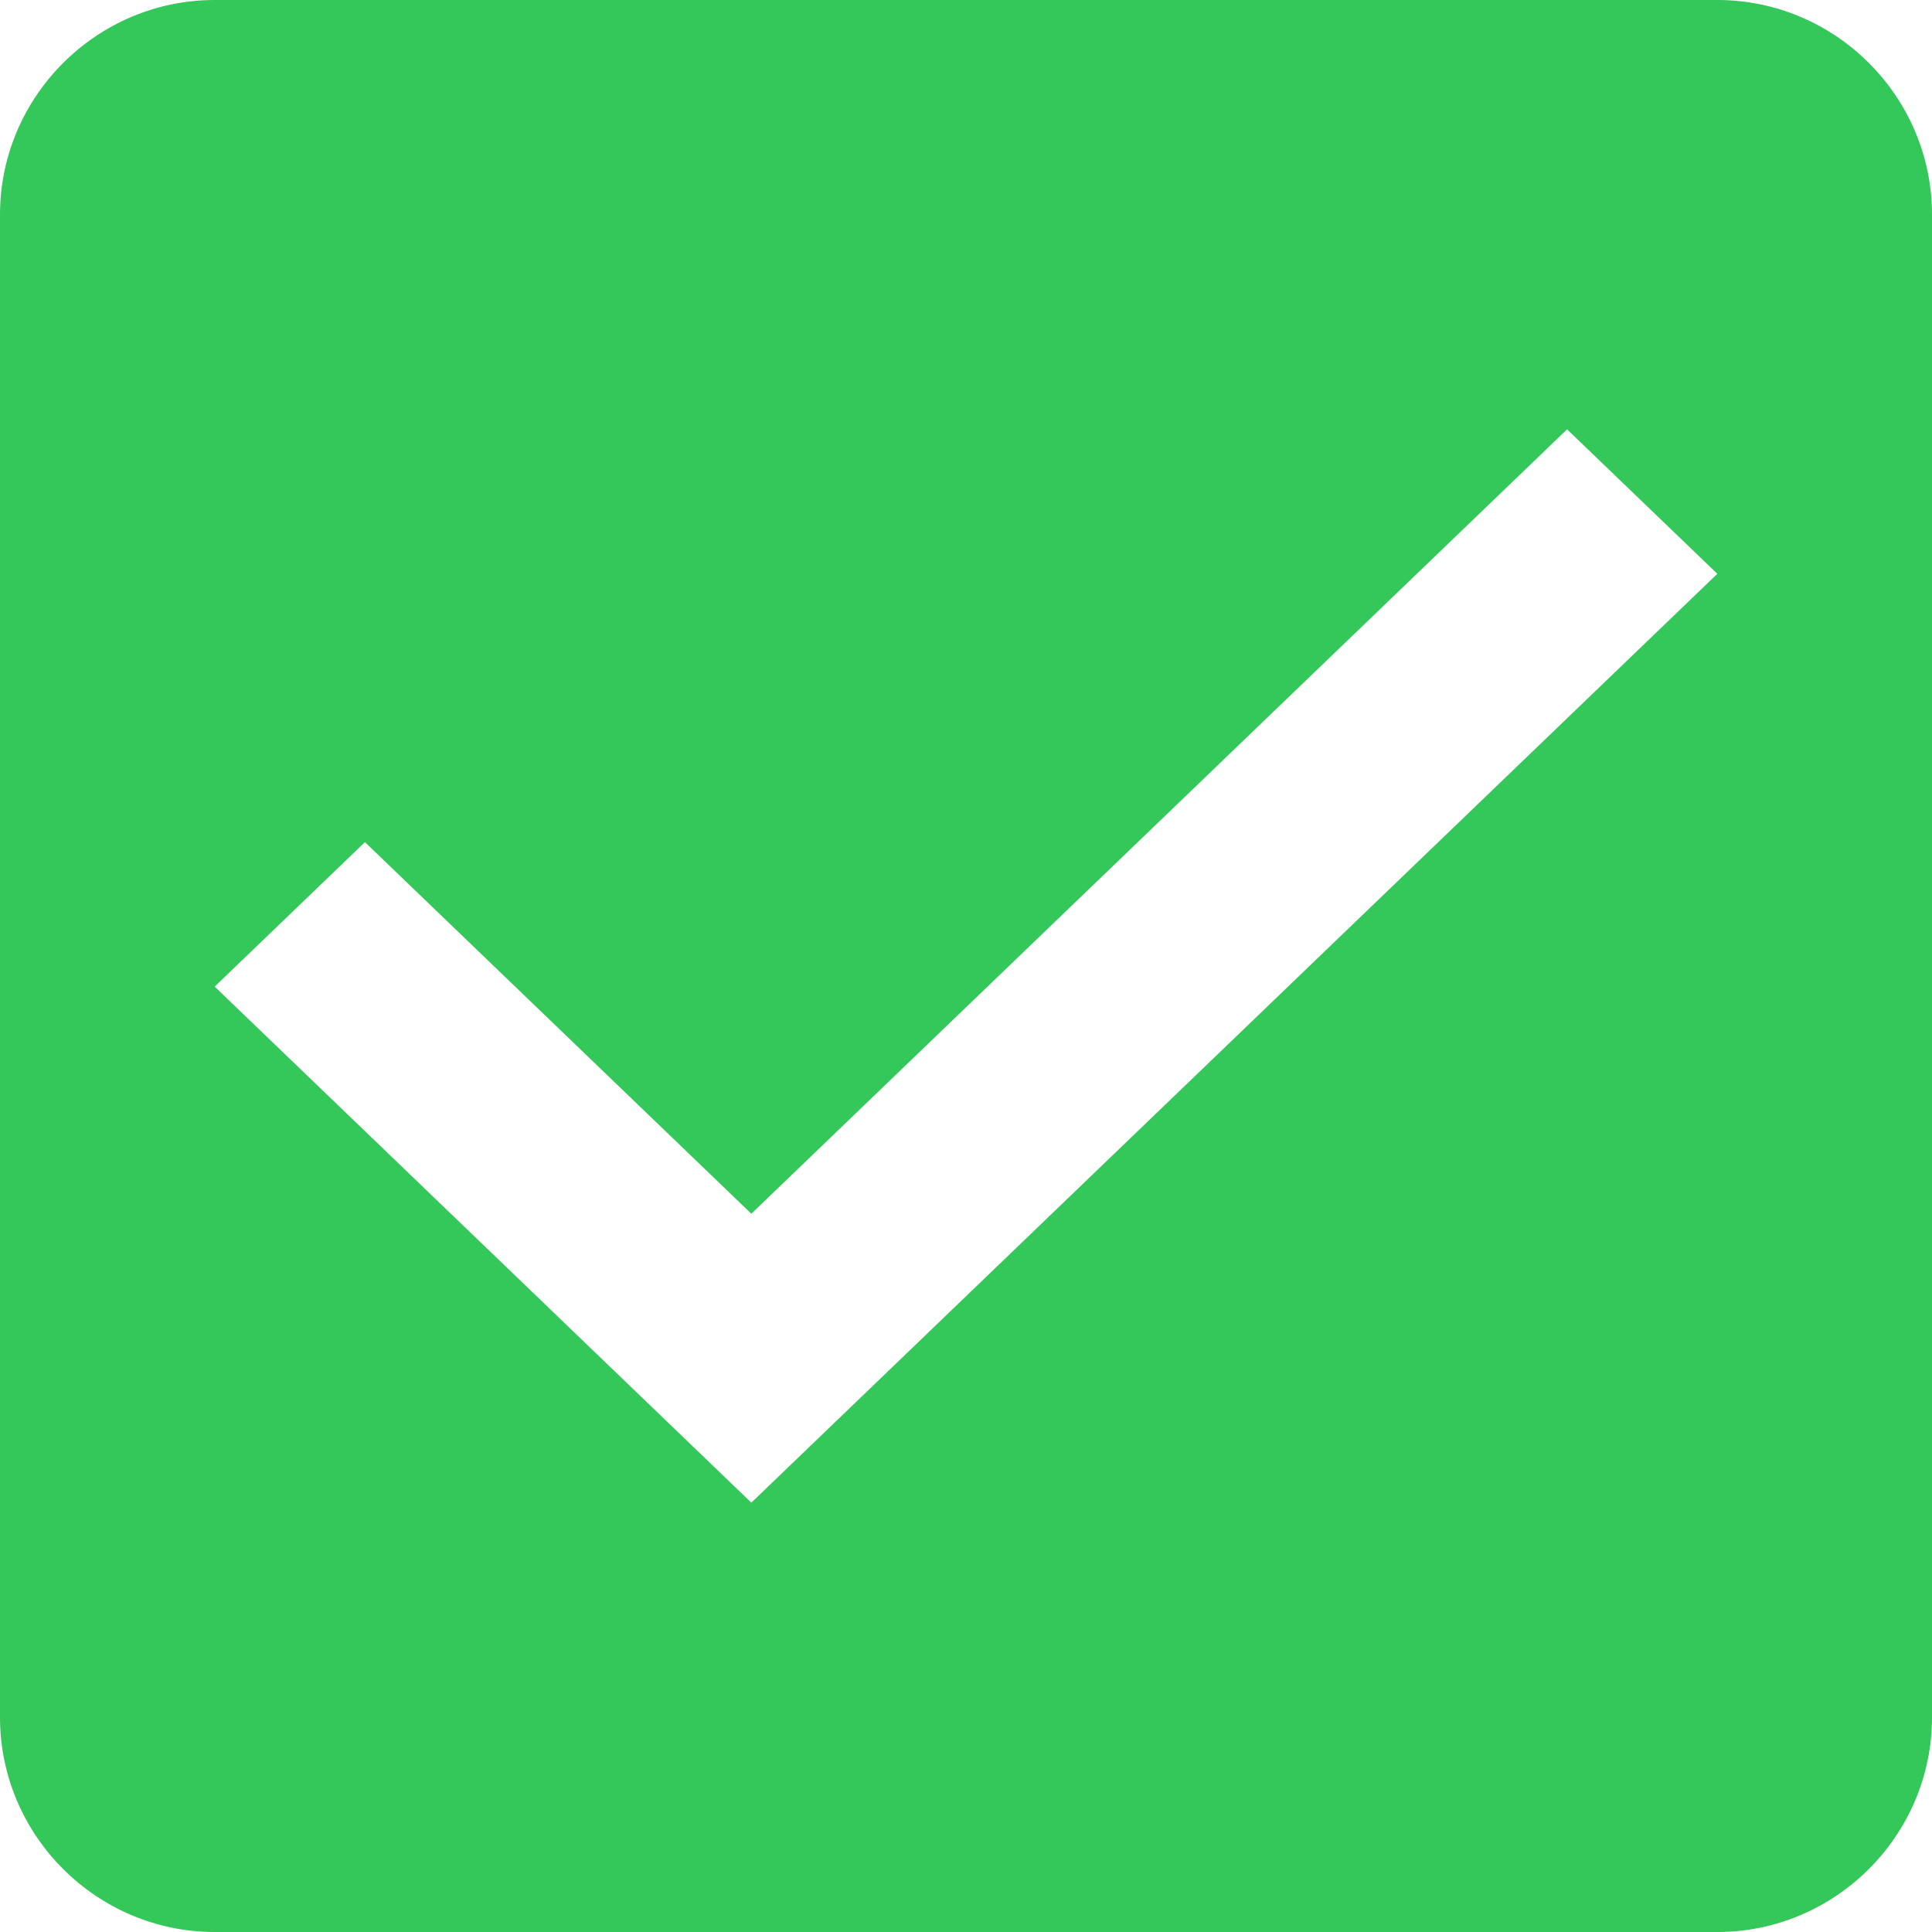
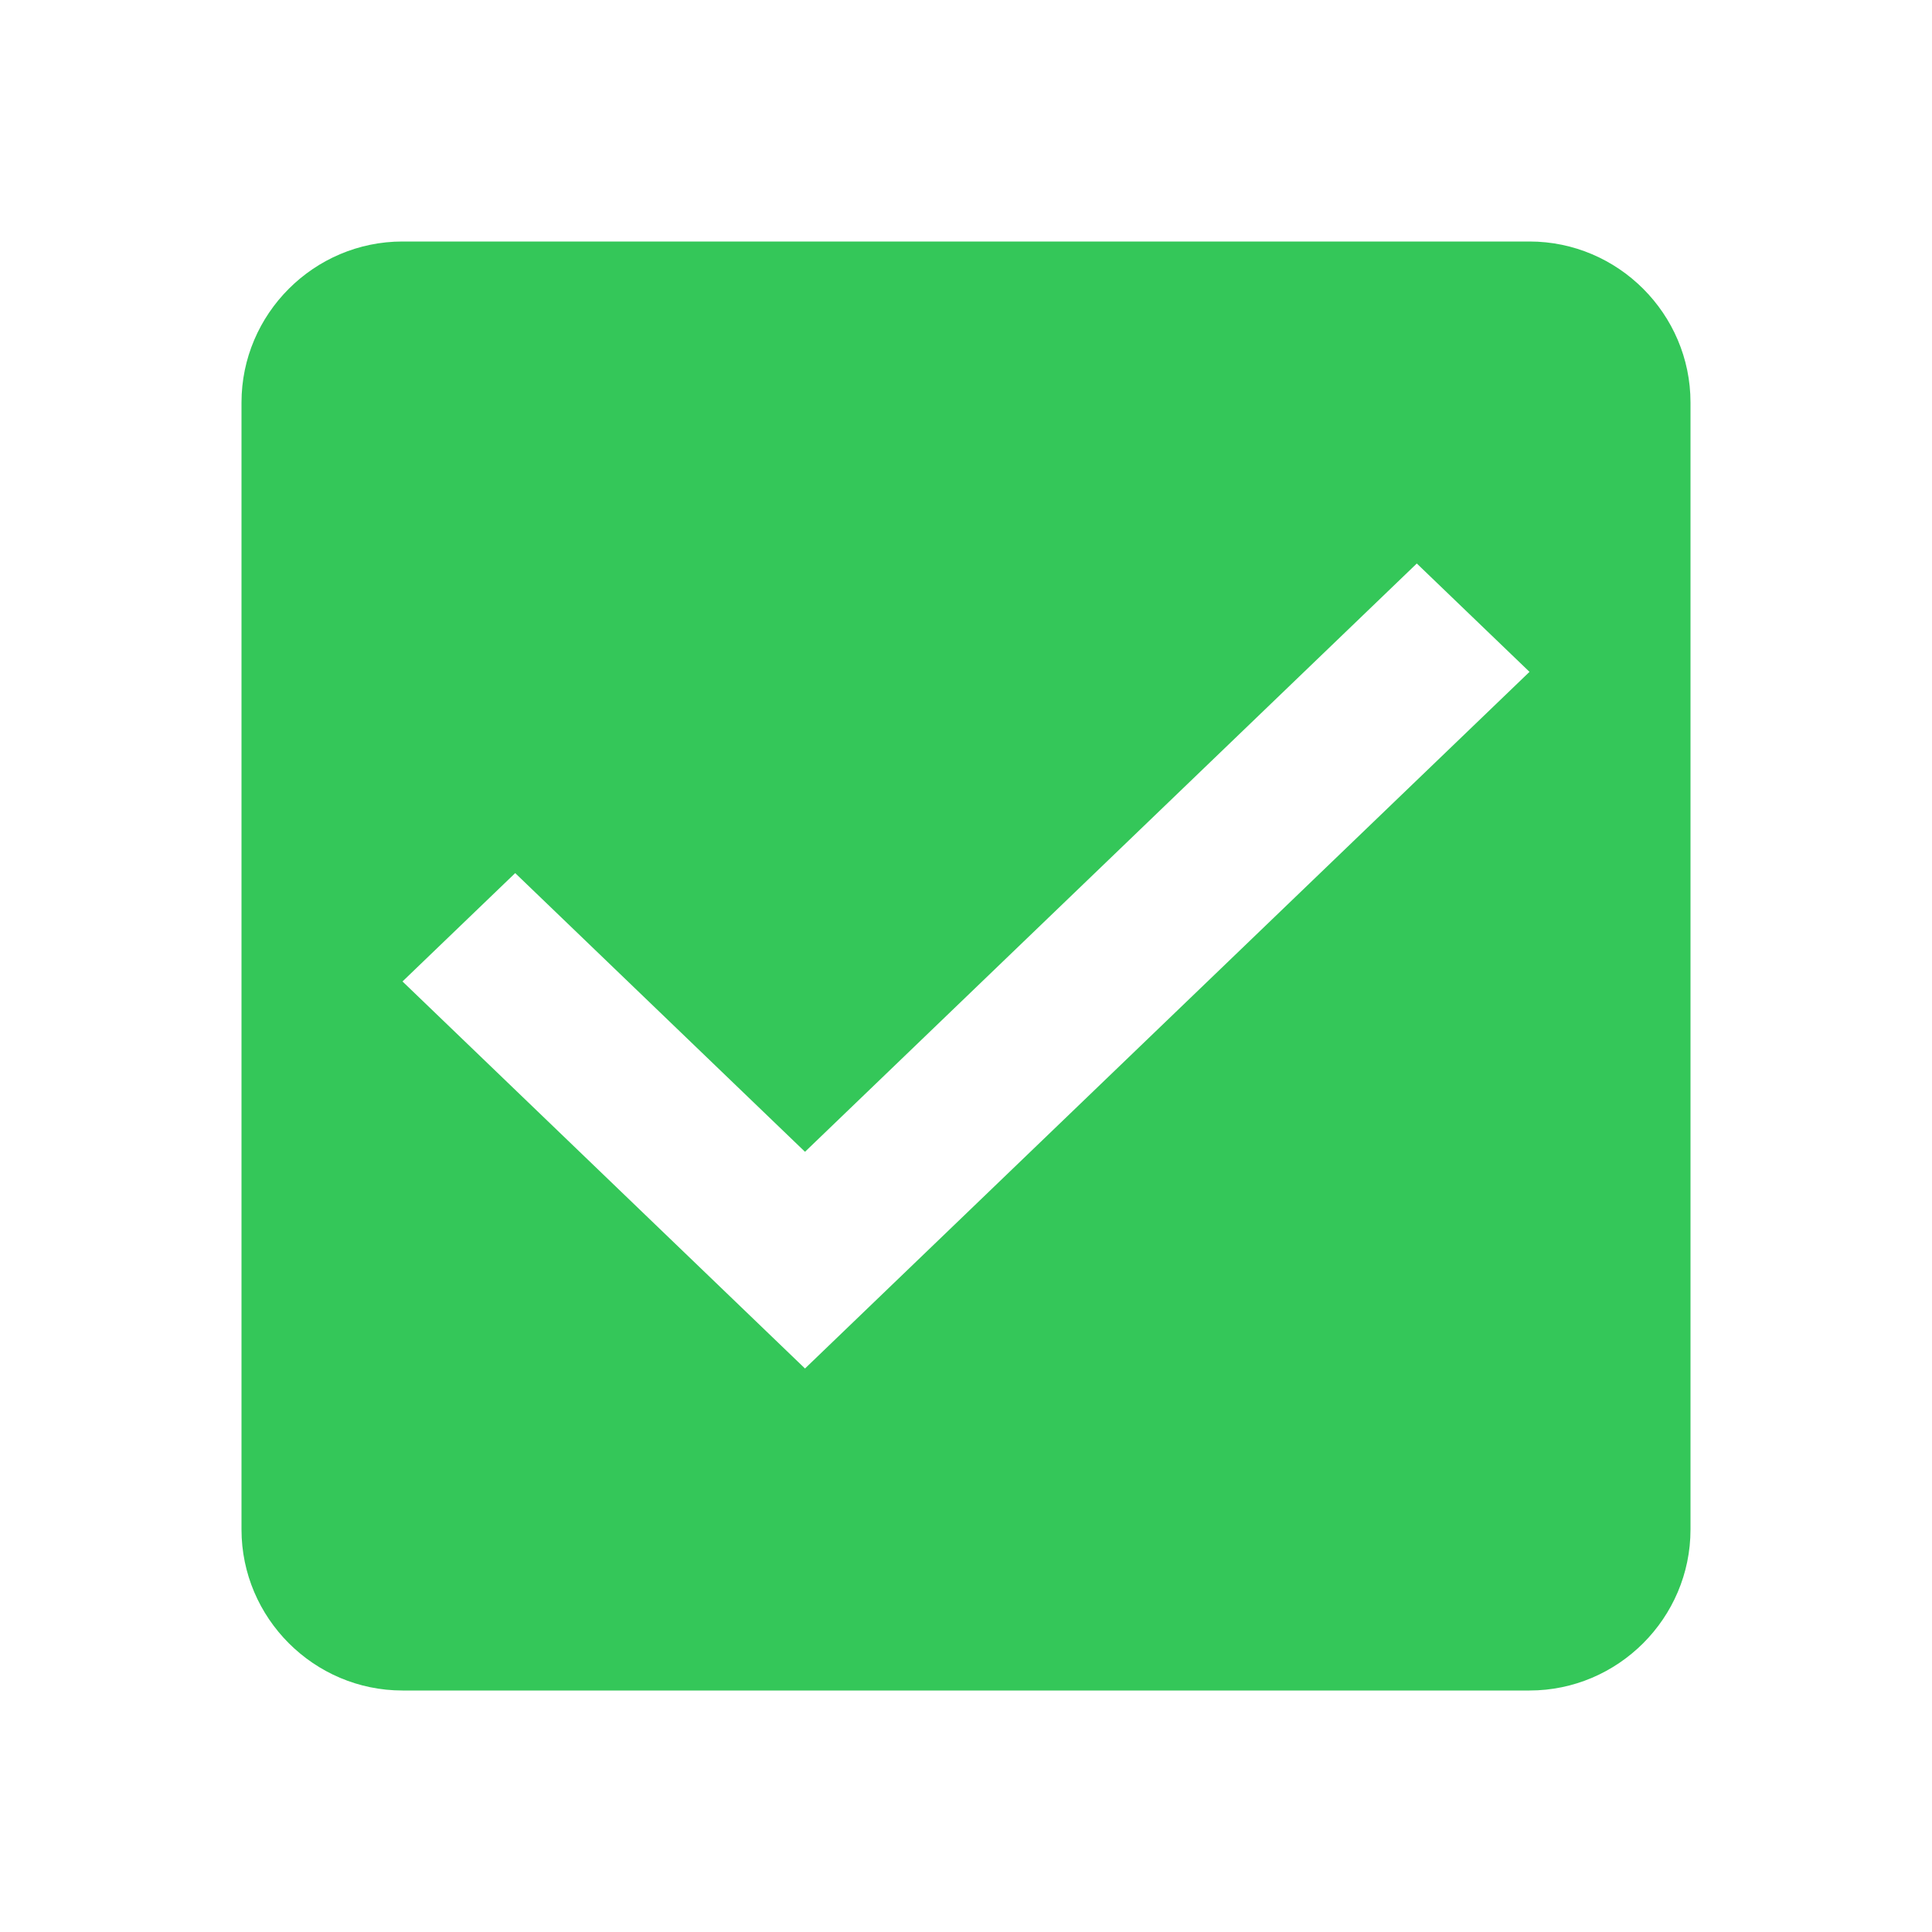
- <svg xmlns="http://www.w3.org/2000/svg" width="18" height="18" viewBox="0 0 18 18" fill="none">
-   <path fill-rule="evenodd" clip-rule="evenodd" d="M16 0H2C0.9 0 0 0.9 0 2V16C0 17.1 0.9 18 2 18H16C17.1 18 18 17.1 18 16V2C18 0.9 17.1 0 16 0ZM7 14L2 9.192L3.4 7.846L7 11.308L14.6 4L16 5.346L7 14Z" fill="#34C759" />
+ <svg xmlns="http://www.w3.org/2000/svg" width="24" height="24" viewBox="0 0 24 24" fill="none">
+   <path fill-rule="evenodd" clip-rule="evenodd" d="M19 3H5C3.9 3 3 3.9 3 5V19C3 20.1 3.9 21 5 21H19C20.1 21 21 20.1 21 19V5C21 3.9 20.1 3 19 3ZM10 17L5 12.192L6.4 10.846L10 14.308L17.6 7L19 8.346L10 17Z" fill="#34C759" />
</svg>
